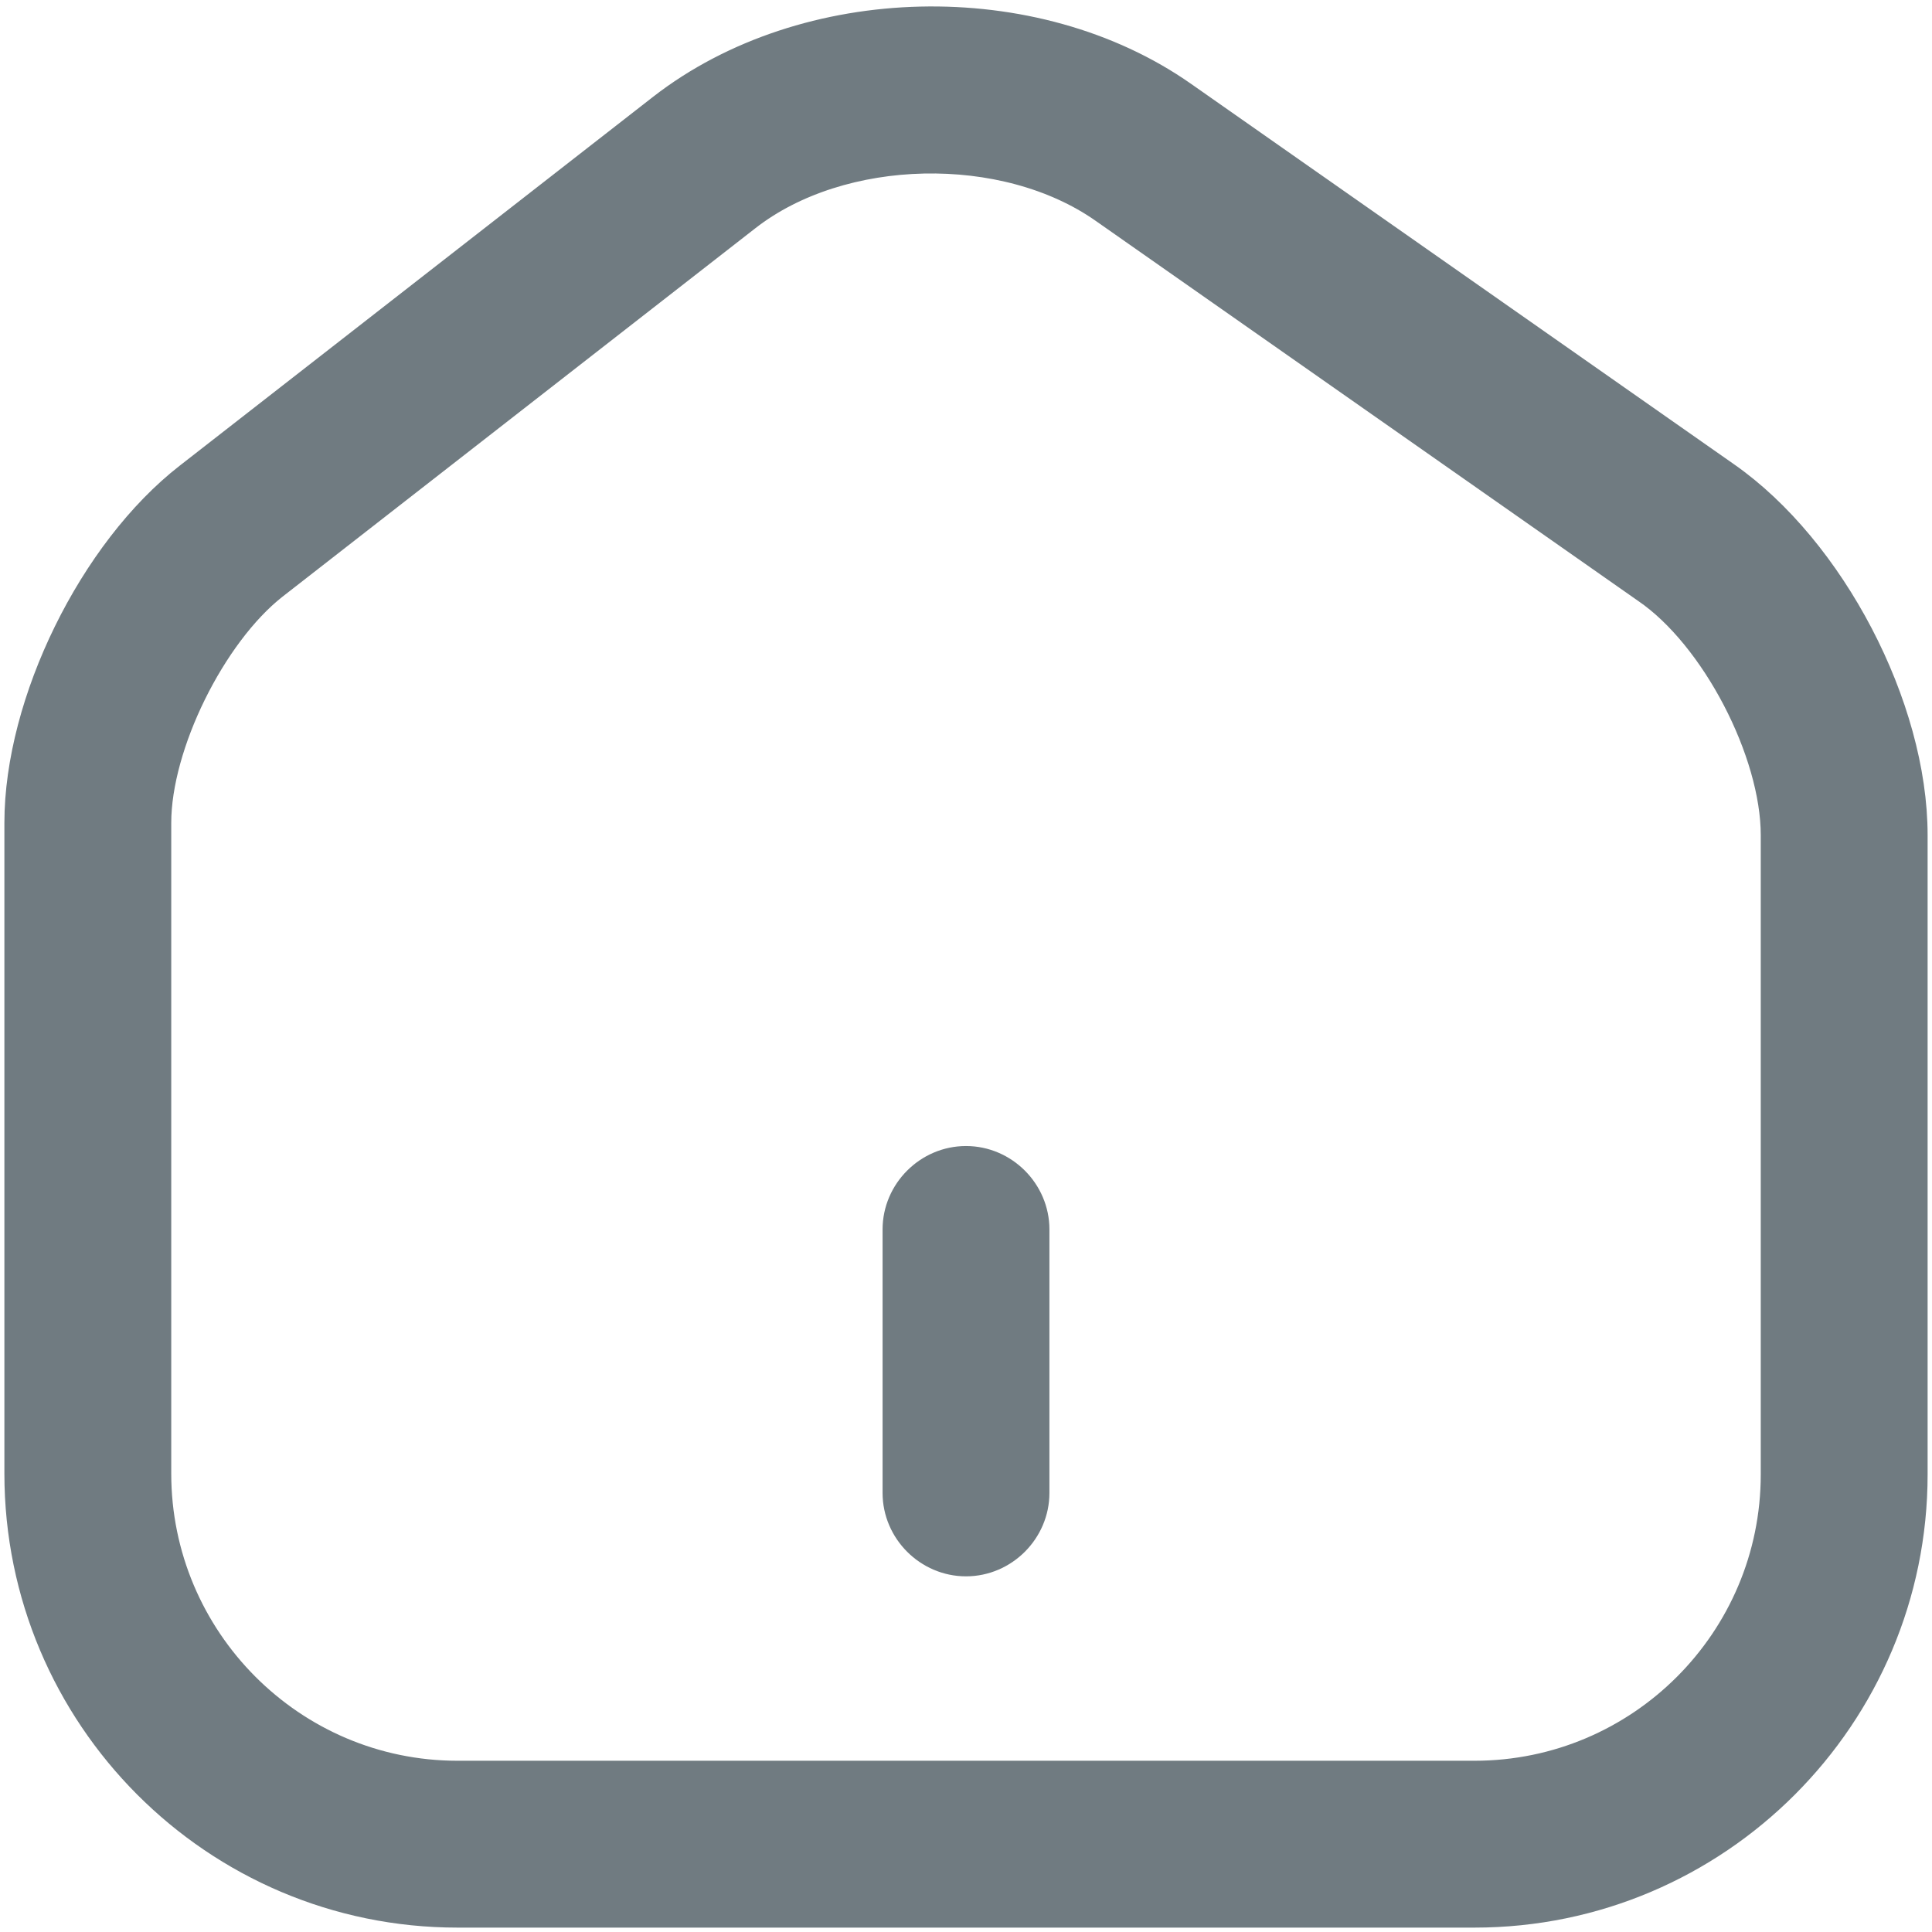
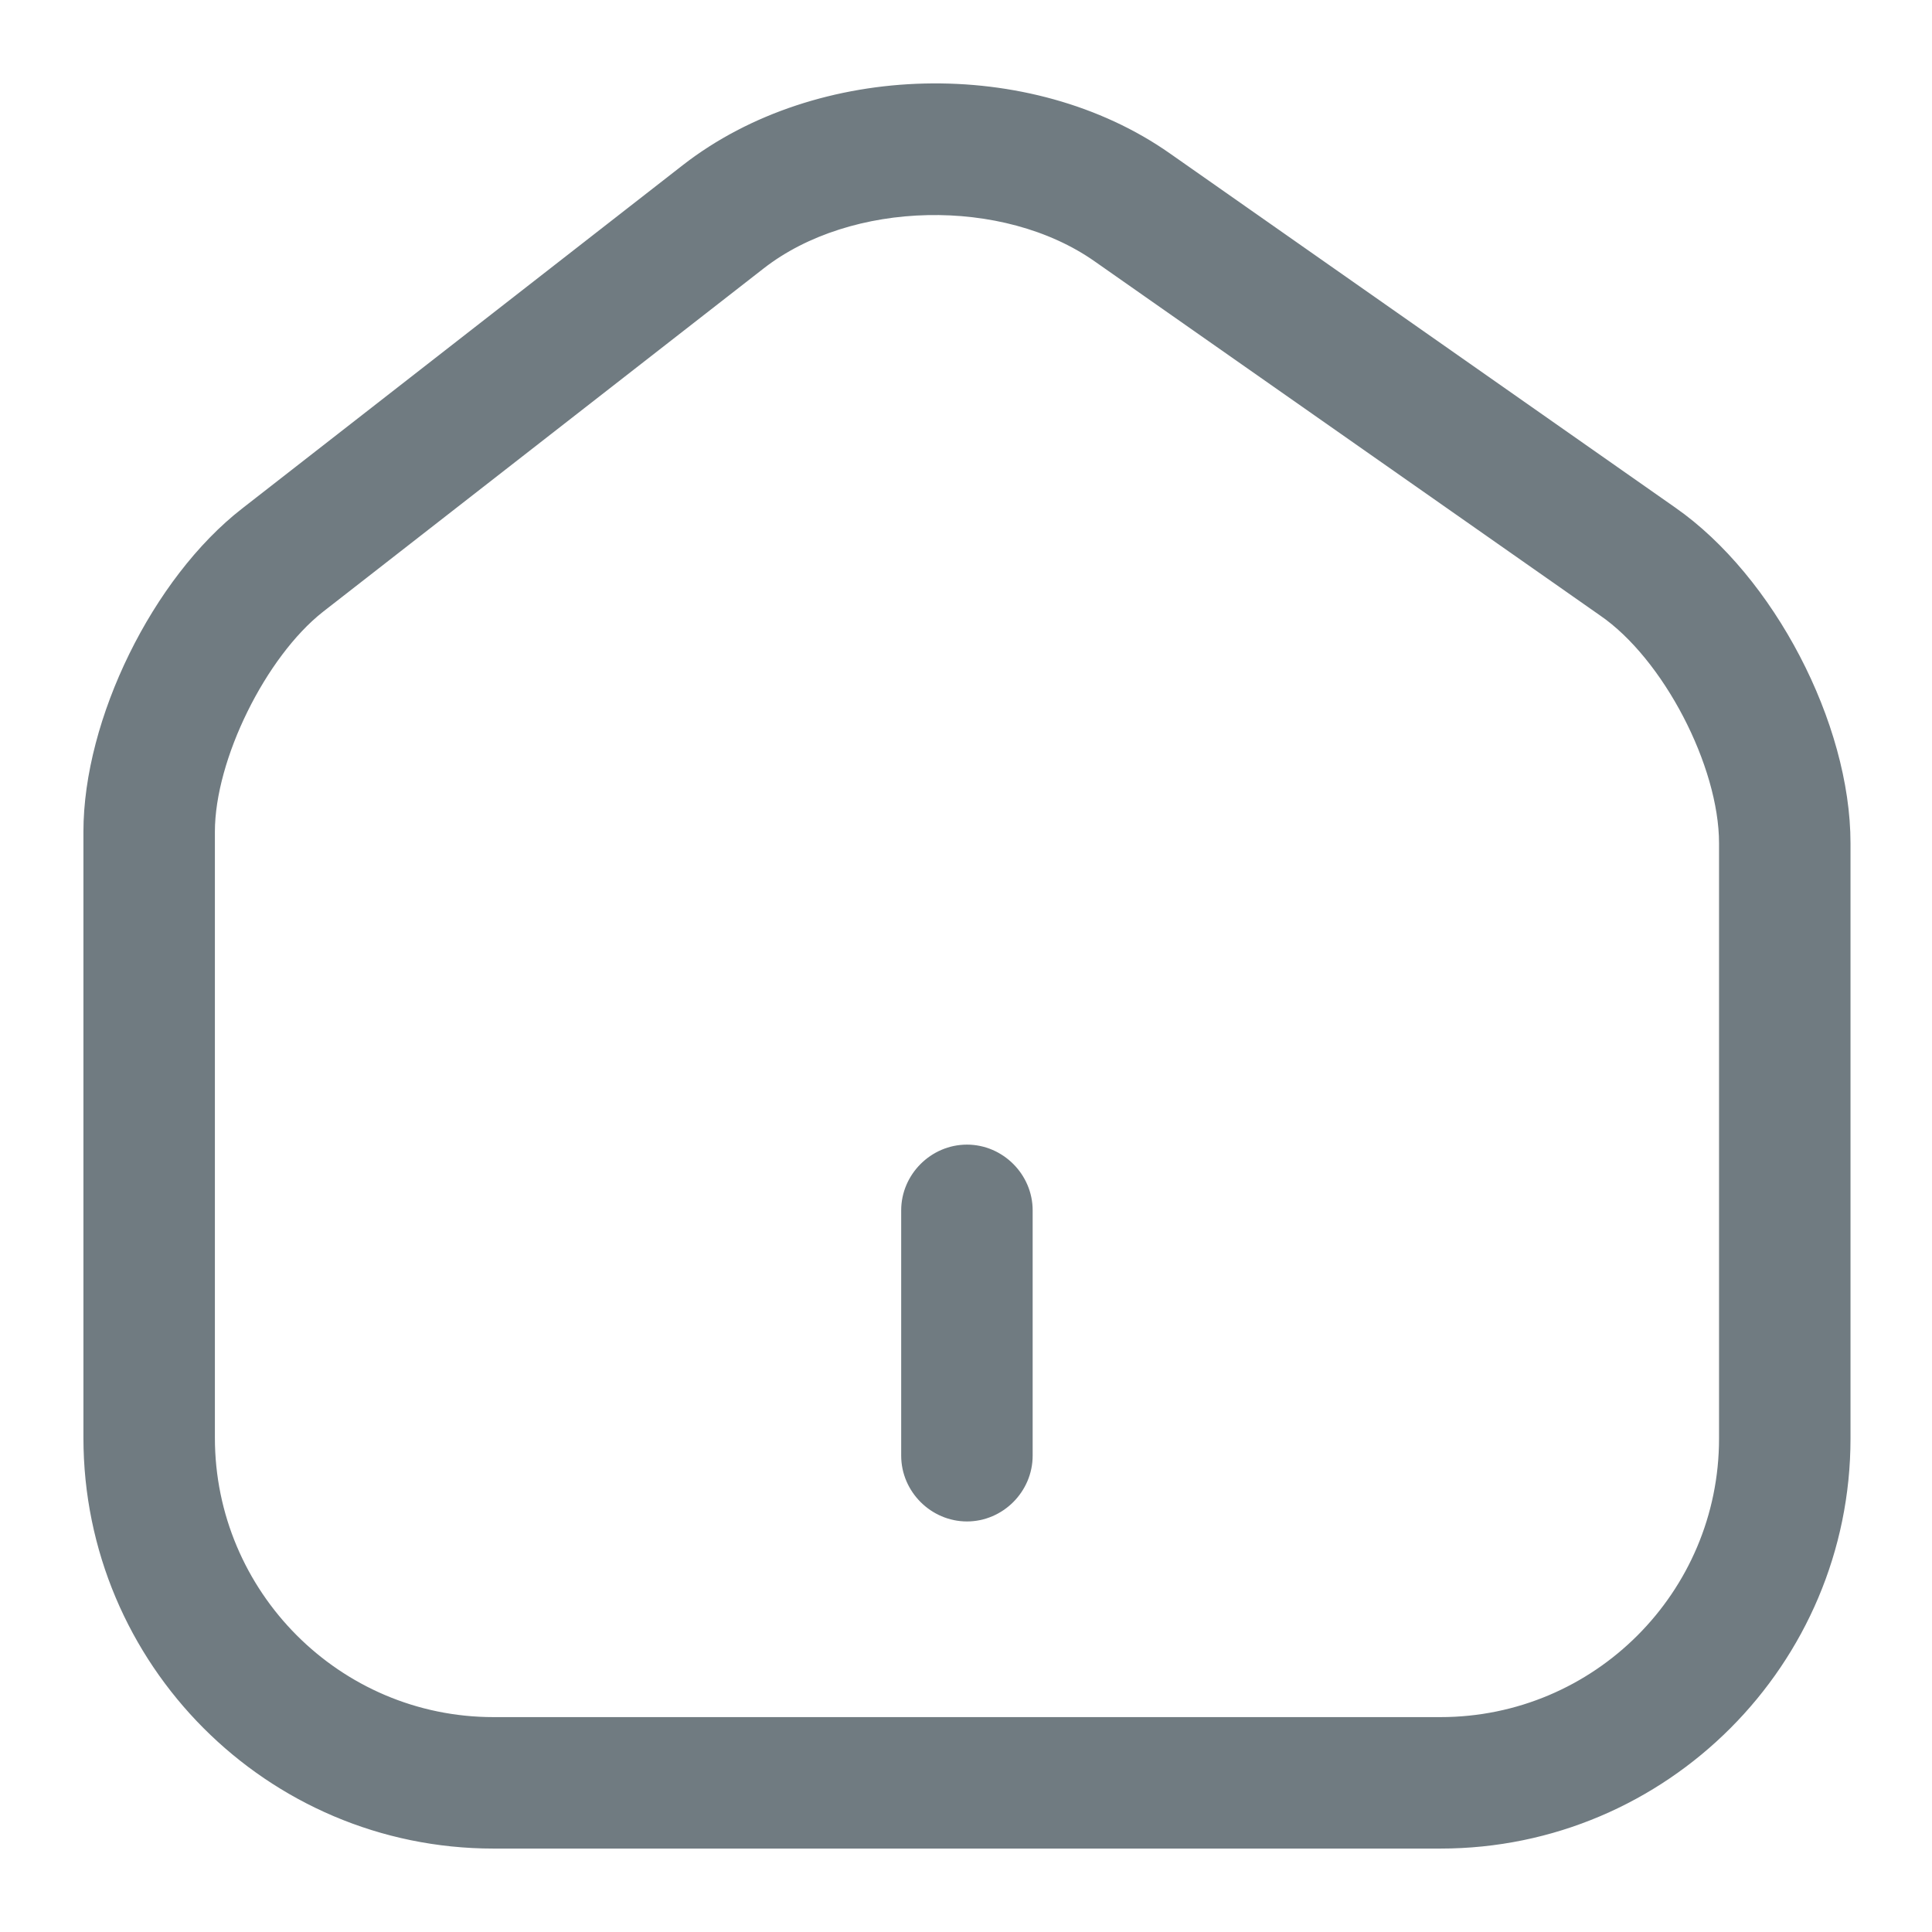
<svg xmlns="http://www.w3.org/2000/svg" width="22" height="22" viewBox="0 0 22 22" fill="none">
-   <path d="M16.79 21.75H5.21C2.47 21.75 0.25 19.52 0.25 16.78V9.37C0.25 8.01 1.09 6.3 2.17 5.46L7.56 1.26C9.18 -2.5928e-05 11.77 -0.06 13.45 1.12L19.63 5.45C20.82 6.28 21.75 8.06 21.75 9.51V16.79C21.75 19.52 19.53 21.75 16.79 21.75ZM8.48 2.44L3.09 6.64C2.38 7.2 1.75 8.47 1.75 9.37V16.78C1.75 18.69 3.3 20.25 5.21 20.25H16.79C18.7 20.25 20.25 18.7 20.25 16.79V9.51C20.25 8.55 19.56 7.22 18.77 6.68L12.59 2.35C11.45 1.55 9.57 1.59 8.48 2.44Z" fill="#707B81" stroke="#707B81" stroke-width="0.4" />
-   <path d="M11 17.75C10.59 17.75 10.25 17.41 10.25 17V14C10.25 13.59 10.59 13.25 11 13.25C11.41 13.25 11.75 13.59 11.75 14V17C11.75 17.41 11.41 17.75 11 17.75Z" fill="#707B81" stroke="#707B81" stroke-width="0.4" />
+   <path d="M16.403 21H5.619C3.067 21 1 18.923 1 16.372V9.471C1 8.205 1.782 6.612 2.788 5.83L7.807 1.919C9.316 0.745 11.728 0.689 13.293 1.788L19.048 5.821C20.156 6.594 21.022 8.251 21.022 9.602V16.381C21.022 18.923 18.954 21 16.403 21ZM8.664 3.018L3.645 6.929C2.984 7.45 2.397 8.633 2.397 9.471V16.372C2.397 18.15 3.84 19.603 5.619 19.603H16.403C18.181 19.603 19.625 18.16 19.625 16.381V9.602C19.625 8.708 18.982 7.469 18.247 6.966L12.492 2.934C11.43 2.189 9.679 2.226 8.664 3.018Z" fill="#707B81" stroke="#707B81" stroke-width="0.1" />
+   <path d="M11.011 17.275C10.629 17.275 10.312 16.958 10.312 16.576V13.782C10.312 13.401 10.629 13.084 11.011 13.084C11.393 13.084 11.709 13.401 11.709 13.782V16.576C11.709 16.958 11.393 17.275 11.011 17.275Z" fill="#707B81" stroke="#707B81" stroke-width="0.1" />
</svg>
